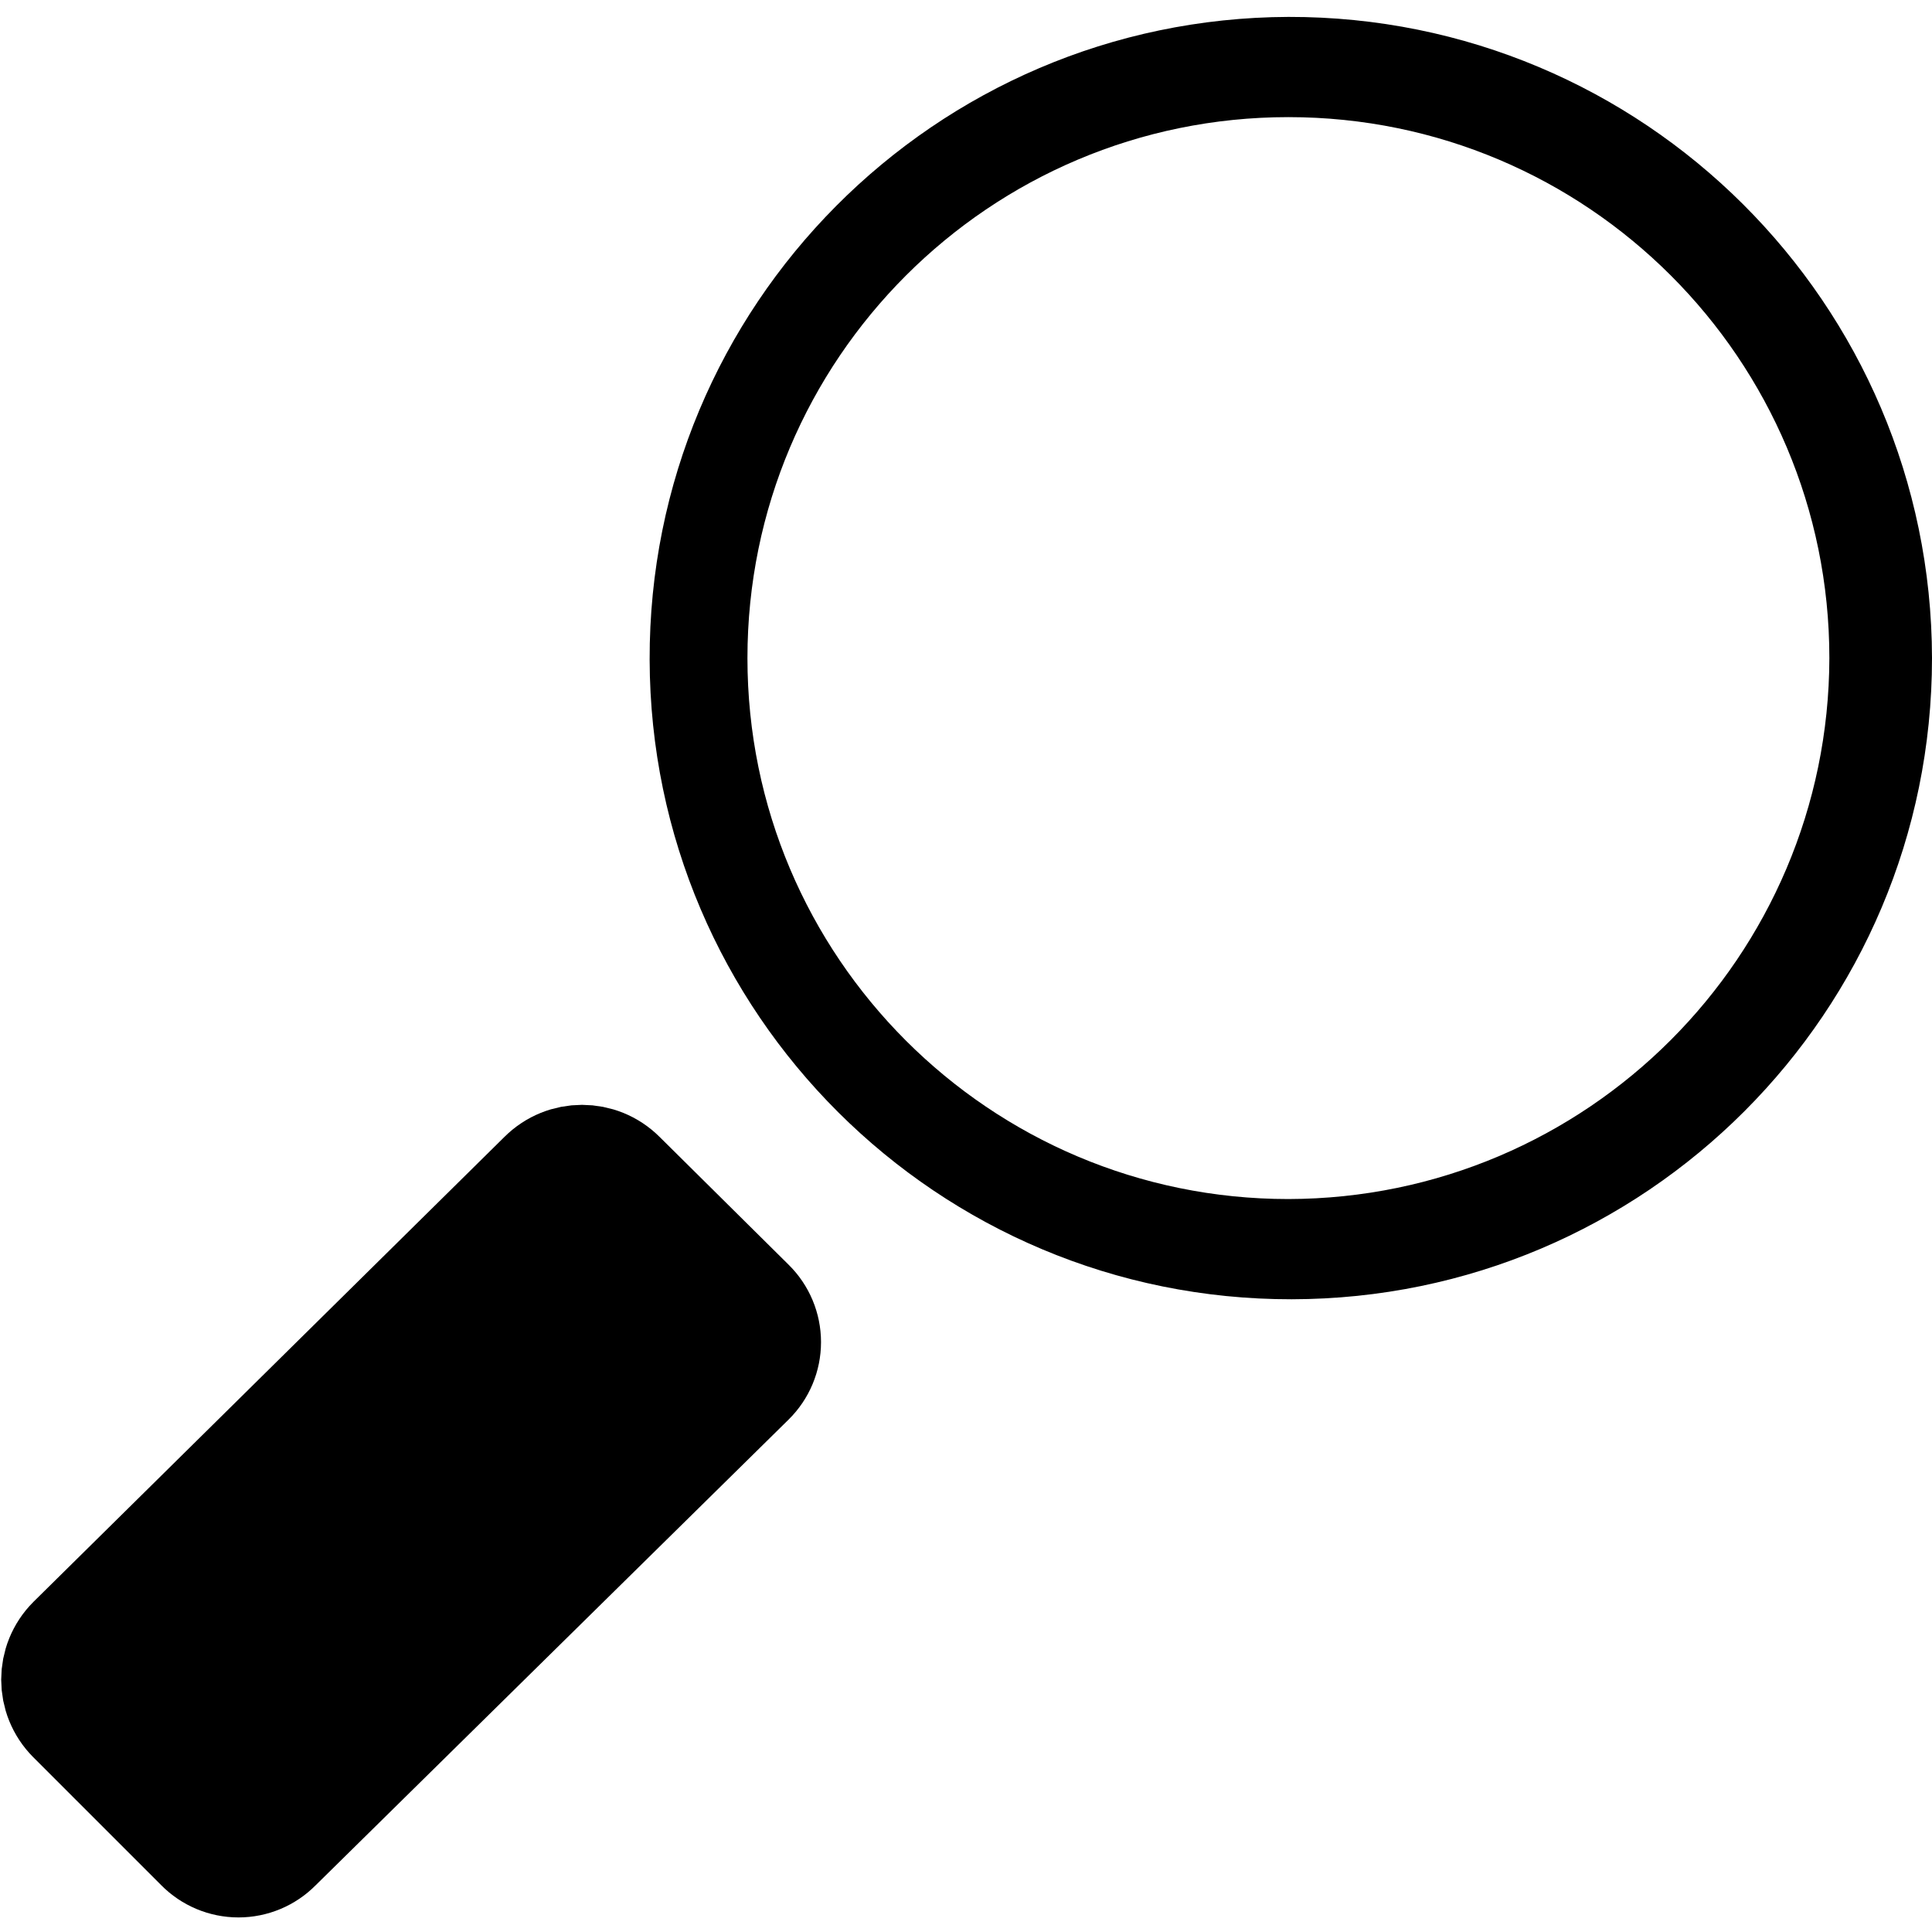
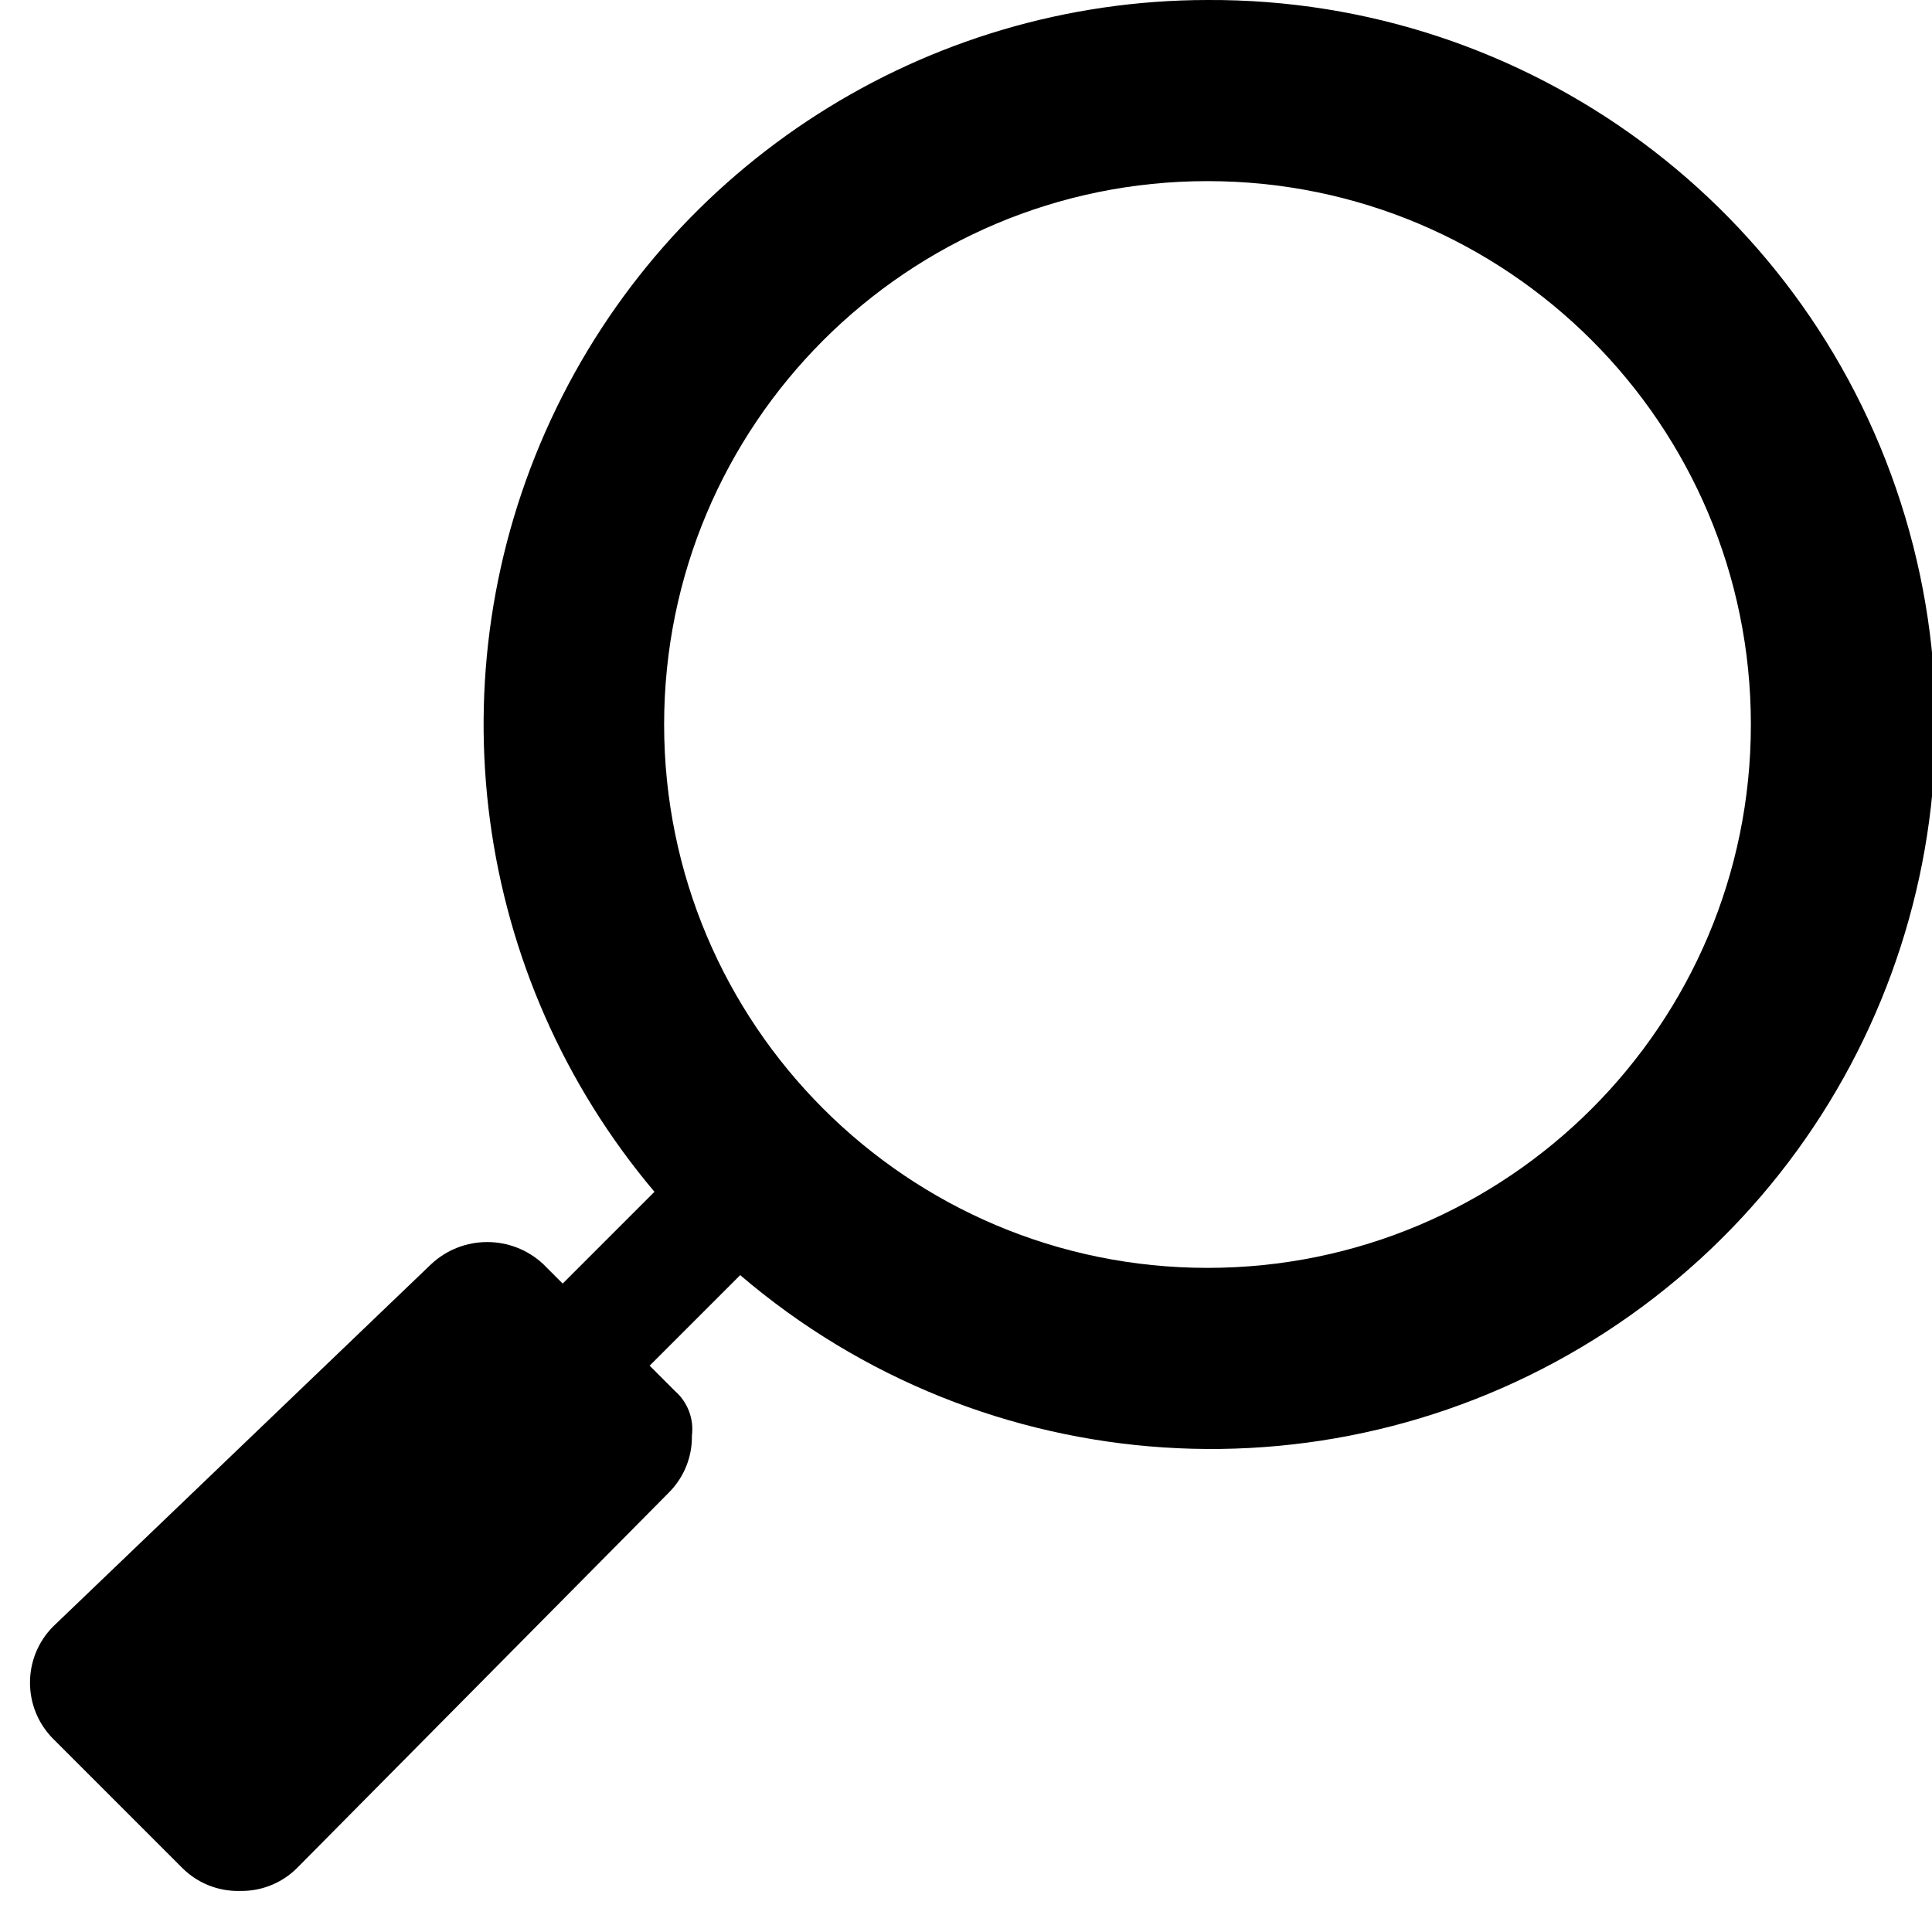
<svg xmlns="http://www.w3.org/2000/svg" id="assets" width="16" height="16" viewBox="0 0 16 16">
-   <path d="M1.69,15.26a.4.4,0,0,0,.57,0L6.18,11.4a.4.4,0,0,0,0-.57L5.11,9.77a.41.41,0,0,0-.58,0L.63,13.62a.41.41,0,0,0,0,.58Z" stroke="#000" stroke-miterlimit="10" />
-   <path d="M10.67.14A5.31,5.31,0,1,0,16,5.45,5.32,5.32,0,0,0,10.67.14Zm0,9.79a4.48,4.48,0,1,1,4.48-4.48A4.49,4.49,0,0,1,10.67,9.93Z" />
+   <path d="M10,0A6,6,0,0,0,5.42,9.87l-.76.76-.16-.16a.68.68,0,0,0-.93,0l-3.13,3a.66.66,0,0,0,0,.93l1.07,1.07a.65.65,0,0,0,.47.19H2a.65.65,0,0,0,.47-.2l3.07-3.1a.65.65,0,0,0,.19-.47.42.42,0,0,0-.14-.37l-.21-.21.75-.75A6,6,0,1,0,10,0Zm0,10.5A4.5,4.5,0,1,1,14.5,6,4.5,4.5,0,0,1,10,10.5Z" />
</svg>
